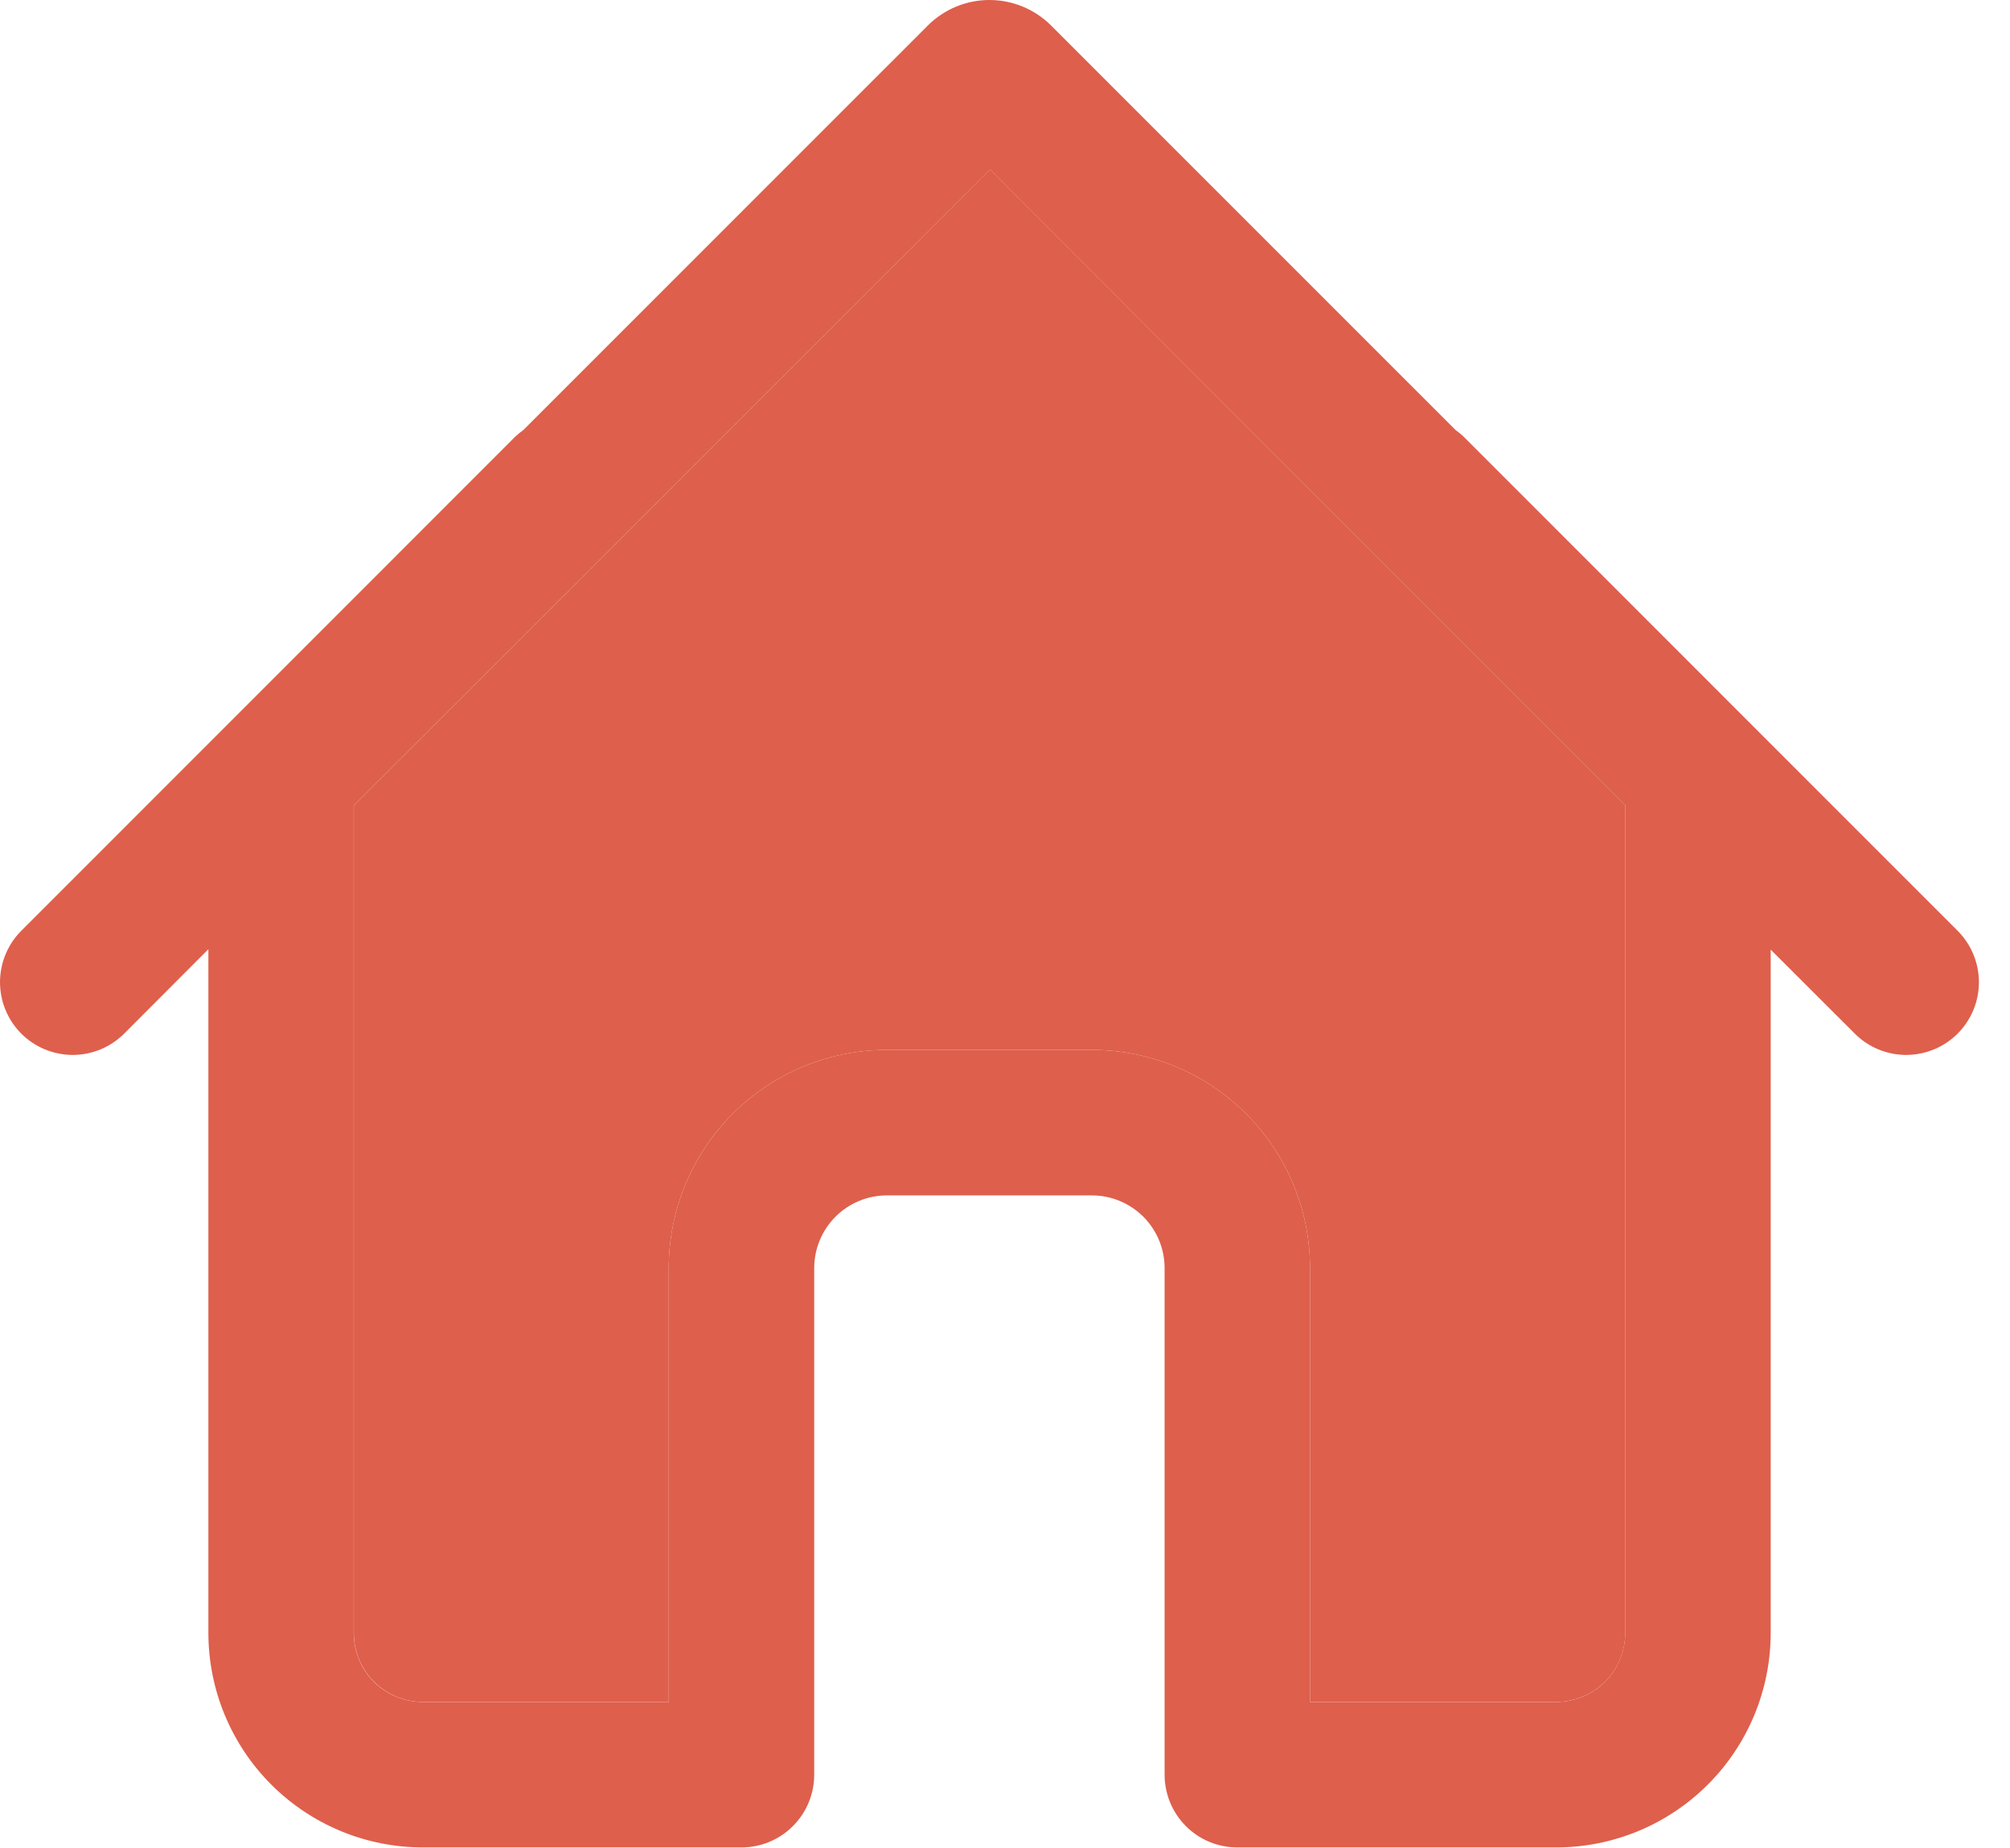
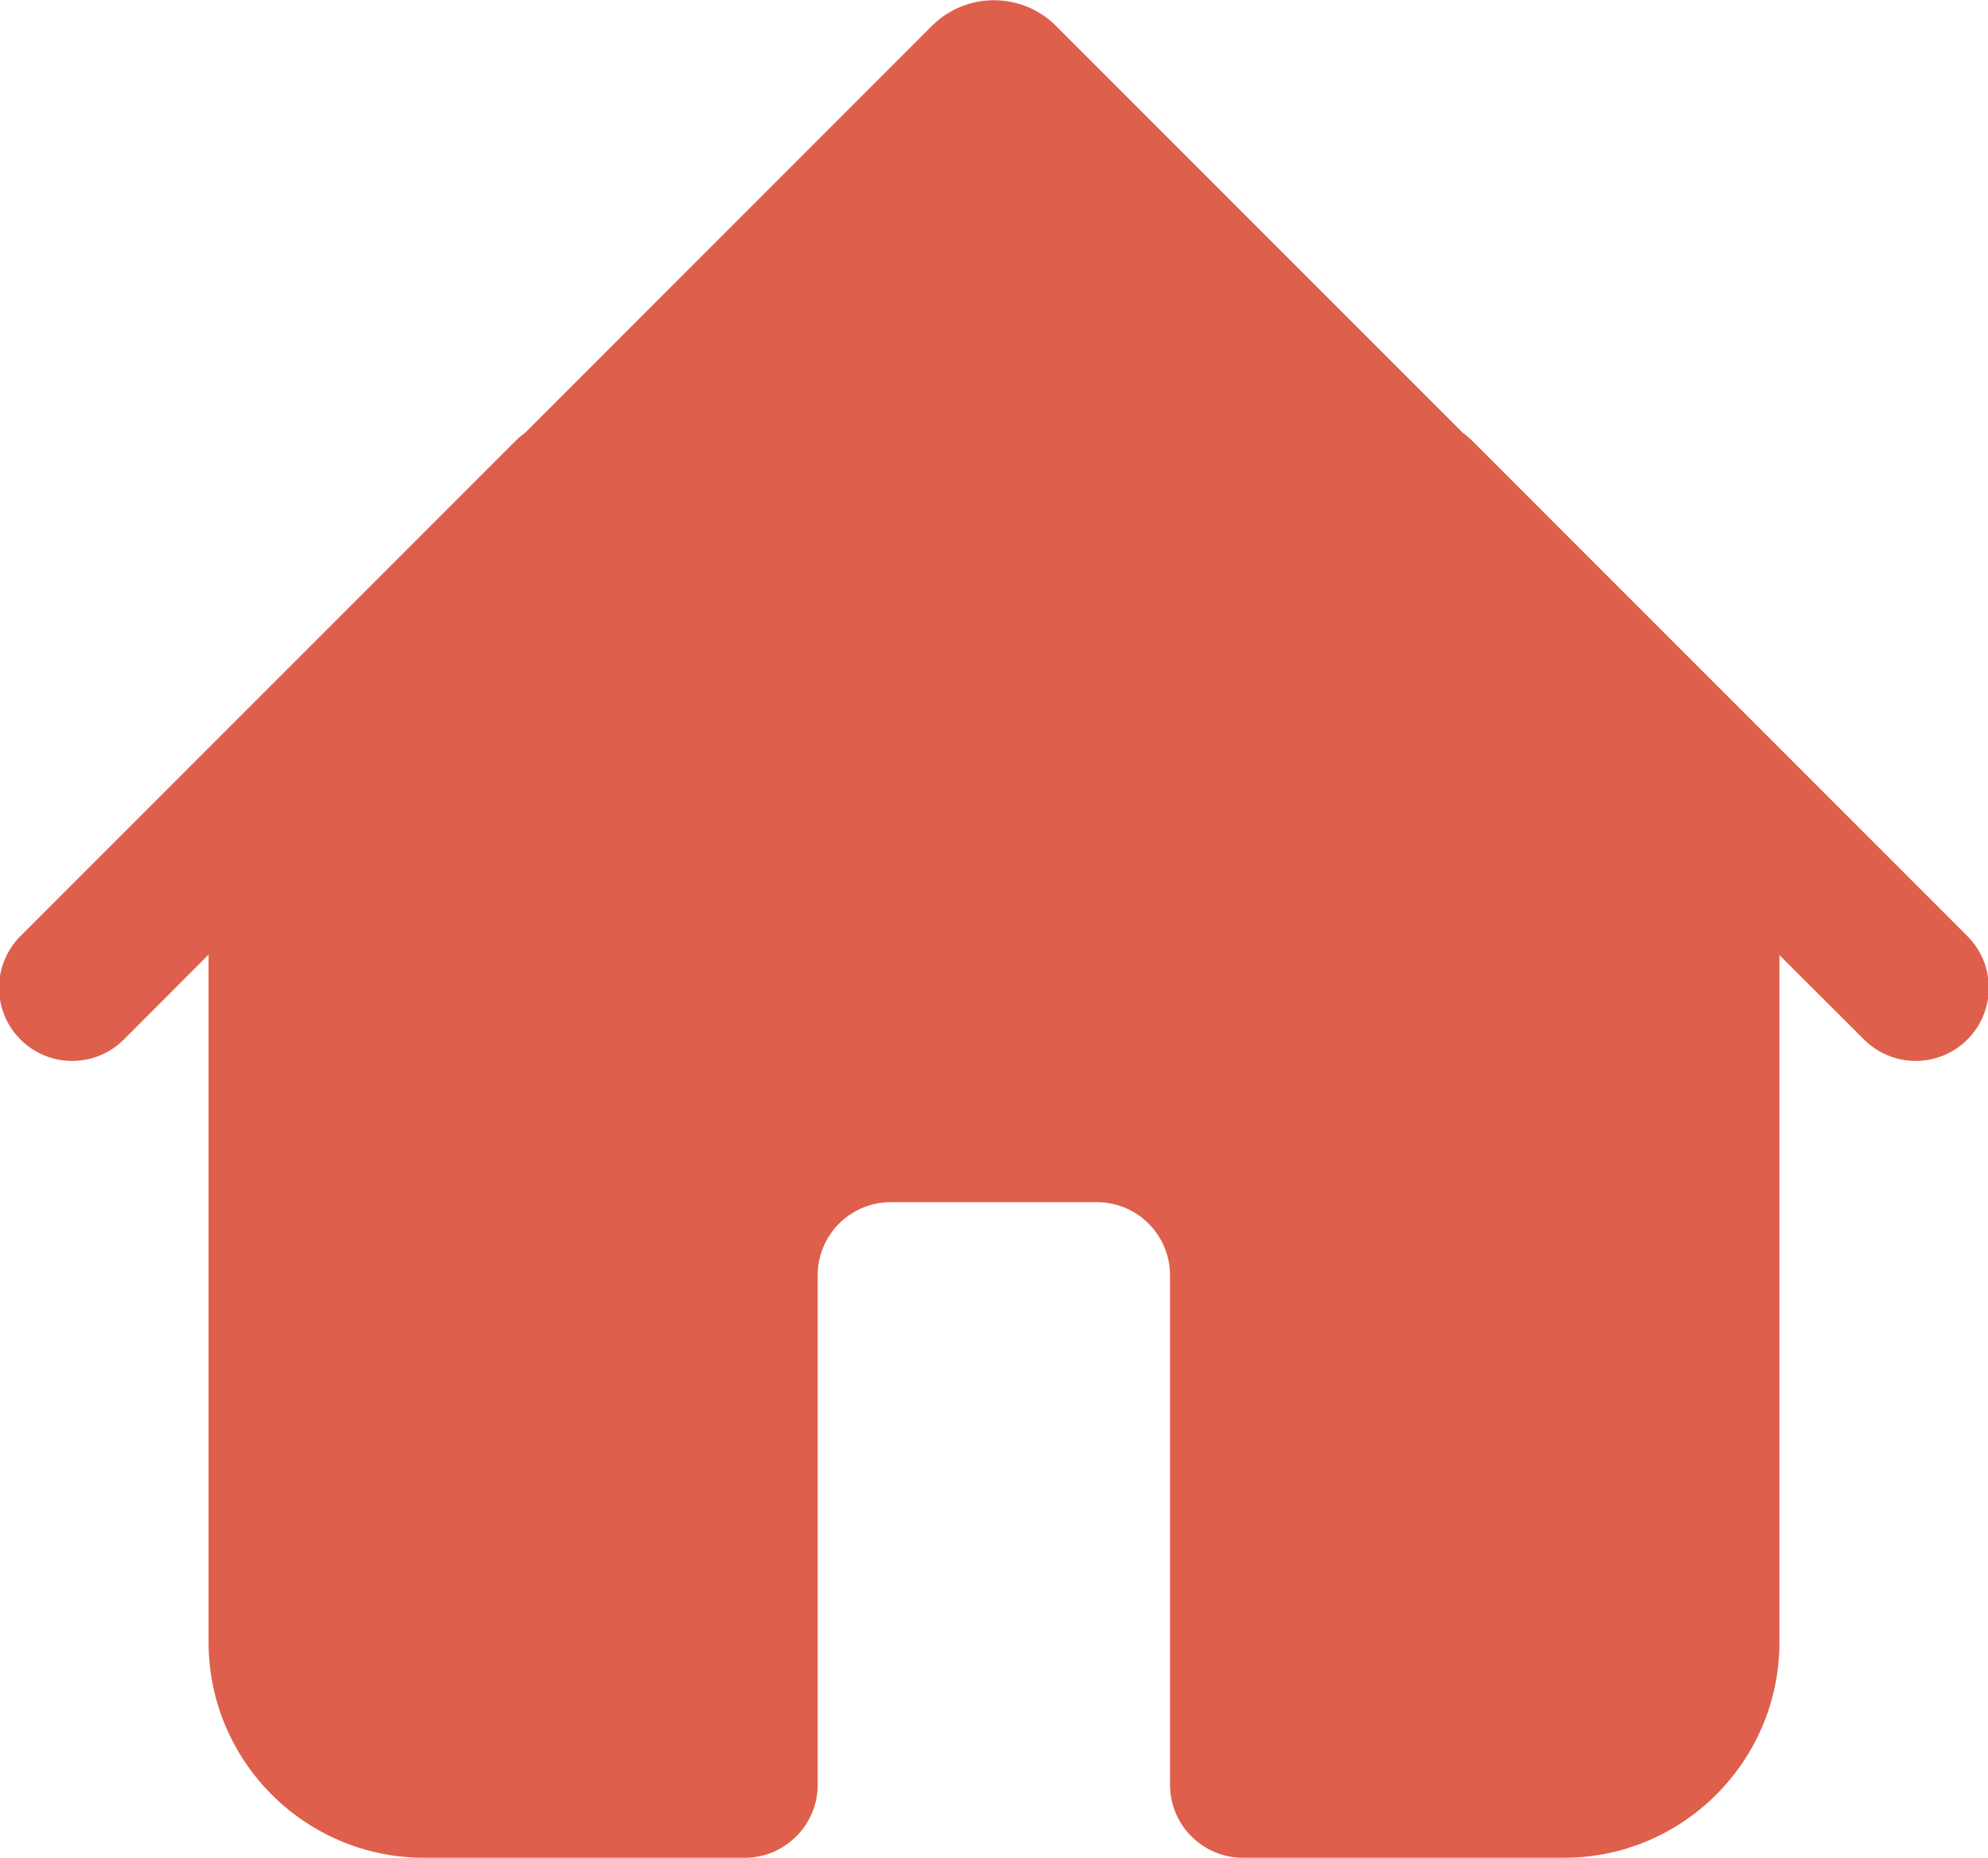
- <svg xmlns="http://www.w3.org/2000/svg" width="37" height="34" viewBox="0 0 37 34" fill="none">
-   <path d="M29.917 14.823V30.053C29.917 30.39 29.784 30.712 29.546 30.95C29.308 31.188 28.985 31.322 28.648 31.322H24.115V23.338C24.115 22.273 23.692 21.251 22.939 20.498C22.186 19.745 21.164 19.322 20.099 19.322H16.326C15.261 19.322 14.24 19.745 13.486 20.498C12.733 21.251 12.31 22.273 12.31 23.338V31.322H7.782C7.446 31.322 7.123 31.188 6.885 30.95C6.647 30.712 6.513 30.39 6.513 30.053V14.823L18.225 3.12L29.917 14.823Z" fill="#DE5F4C" />
-   <path d="M36.019 17.113C36.147 17.237 36.249 17.384 36.319 17.548C36.389 17.711 36.426 17.887 36.428 18.064C36.429 18.242 36.396 18.419 36.328 18.583C36.261 18.747 36.161 18.897 36.036 19.023C35.91 19.148 35.761 19.248 35.596 19.315C35.432 19.382 35.255 19.416 35.078 19.415C34.9 19.413 34.724 19.376 34.561 19.306C34.398 19.236 34.25 19.134 34.126 19.006L32.595 17.477V30.061C32.592 31.107 32.175 32.108 31.435 32.846C30.695 33.584 29.693 33.999 28.648 34H22.776C22.421 34 22.081 33.859 21.83 33.608C21.579 33.357 21.438 33.016 21.438 32.661V23.338C21.438 22.983 21.297 22.643 21.046 22.392C20.794 22.141 20.454 22 20.099 22H16.326C15.971 22 15.631 22.141 15.38 22.392C15.129 22.643 14.988 22.983 14.988 23.338V32.661C14.988 33.016 14.847 33.357 14.595 33.608C14.344 33.859 14.004 34 13.649 34H7.782C6.736 33.999 5.733 33.583 4.993 32.843C4.253 32.103 3.837 31.1 3.836 30.053V17.469L2.302 19.006C2.178 19.134 2.03 19.236 1.867 19.306C1.704 19.376 1.528 19.413 1.35 19.415C1.173 19.416 0.996 19.382 0.832 19.315C0.667 19.248 0.518 19.148 0.392 19.023C0.266 18.897 0.167 18.747 0.1 18.583C0.032 18.419 -0.001 18.242 5.05466e-05 18.064C0.002 17.887 0.039 17.711 0.109 17.548C0.179 17.384 0.281 17.237 0.409 17.113L9.493 8.028C9.538 7.987 9.586 7.949 9.635 7.913L17.084 0.465C17.385 0.167 17.791 0 18.214 0C18.637 0 19.043 0.167 19.344 0.465L26.793 7.913C26.842 7.949 26.89 7.987 26.934 8.028L36.019 17.113ZM29.917 30.053V14.824L18.225 3.121L6.511 14.824V30.053C6.511 30.22 6.544 30.386 6.608 30.54C6.671 30.694 6.765 30.834 6.883 30.952C7.001 31.07 7.142 31.163 7.296 31.227C7.45 31.29 7.616 31.323 7.782 31.323H12.31V23.338C12.31 22.273 12.733 21.252 13.486 20.498C14.24 19.745 15.261 19.322 16.326 19.322H20.099C21.164 19.322 22.186 19.745 22.939 20.498C23.692 21.252 24.115 22.273 24.115 23.338V31.323H28.645C28.812 31.323 28.978 31.29 29.132 31.227C29.286 31.163 29.427 31.07 29.545 30.952C29.663 30.834 29.756 30.694 29.82 30.54C29.884 30.386 29.917 30.22 29.917 30.053Z" fill="#DE5F4C" />
+ <svg xmlns="http://www.w3.org/2000/svg" viewBox="0 0 135.93 127">
+   <defs>
+     <style>.cls-1{fill:#de5f4c;}</style>
+   </defs>
+   <g id="Layer_2" data-name="Layer 2">
+     <g id="Icon">
+       <path class="cls-1" d="M134.46,63.93A5,5,0,1,1,127.39,71l-5.72-5.71v47A14.75,14.75,0,0,1,106.93,127H85a5,5,0,0,1-5-5V87.18a5,5,0,0,0-5-5H60.91a5,5,0,0,0-5,5V122a5,5,0,0,1-5,5H29a14.75,14.75,0,0,1-14.74-14.74v-47L8.53,71a5,5,0,1,1-7.07-7.07L35.39,30a5.52,5.52,0,0,1,.53-.43L63.74,1.75a6,6,0,0,1,8.44,0L100,29.57a5.52,5.52,0,0,1,.53.43Z" />
+     </g>
+   </g>
</svg>
